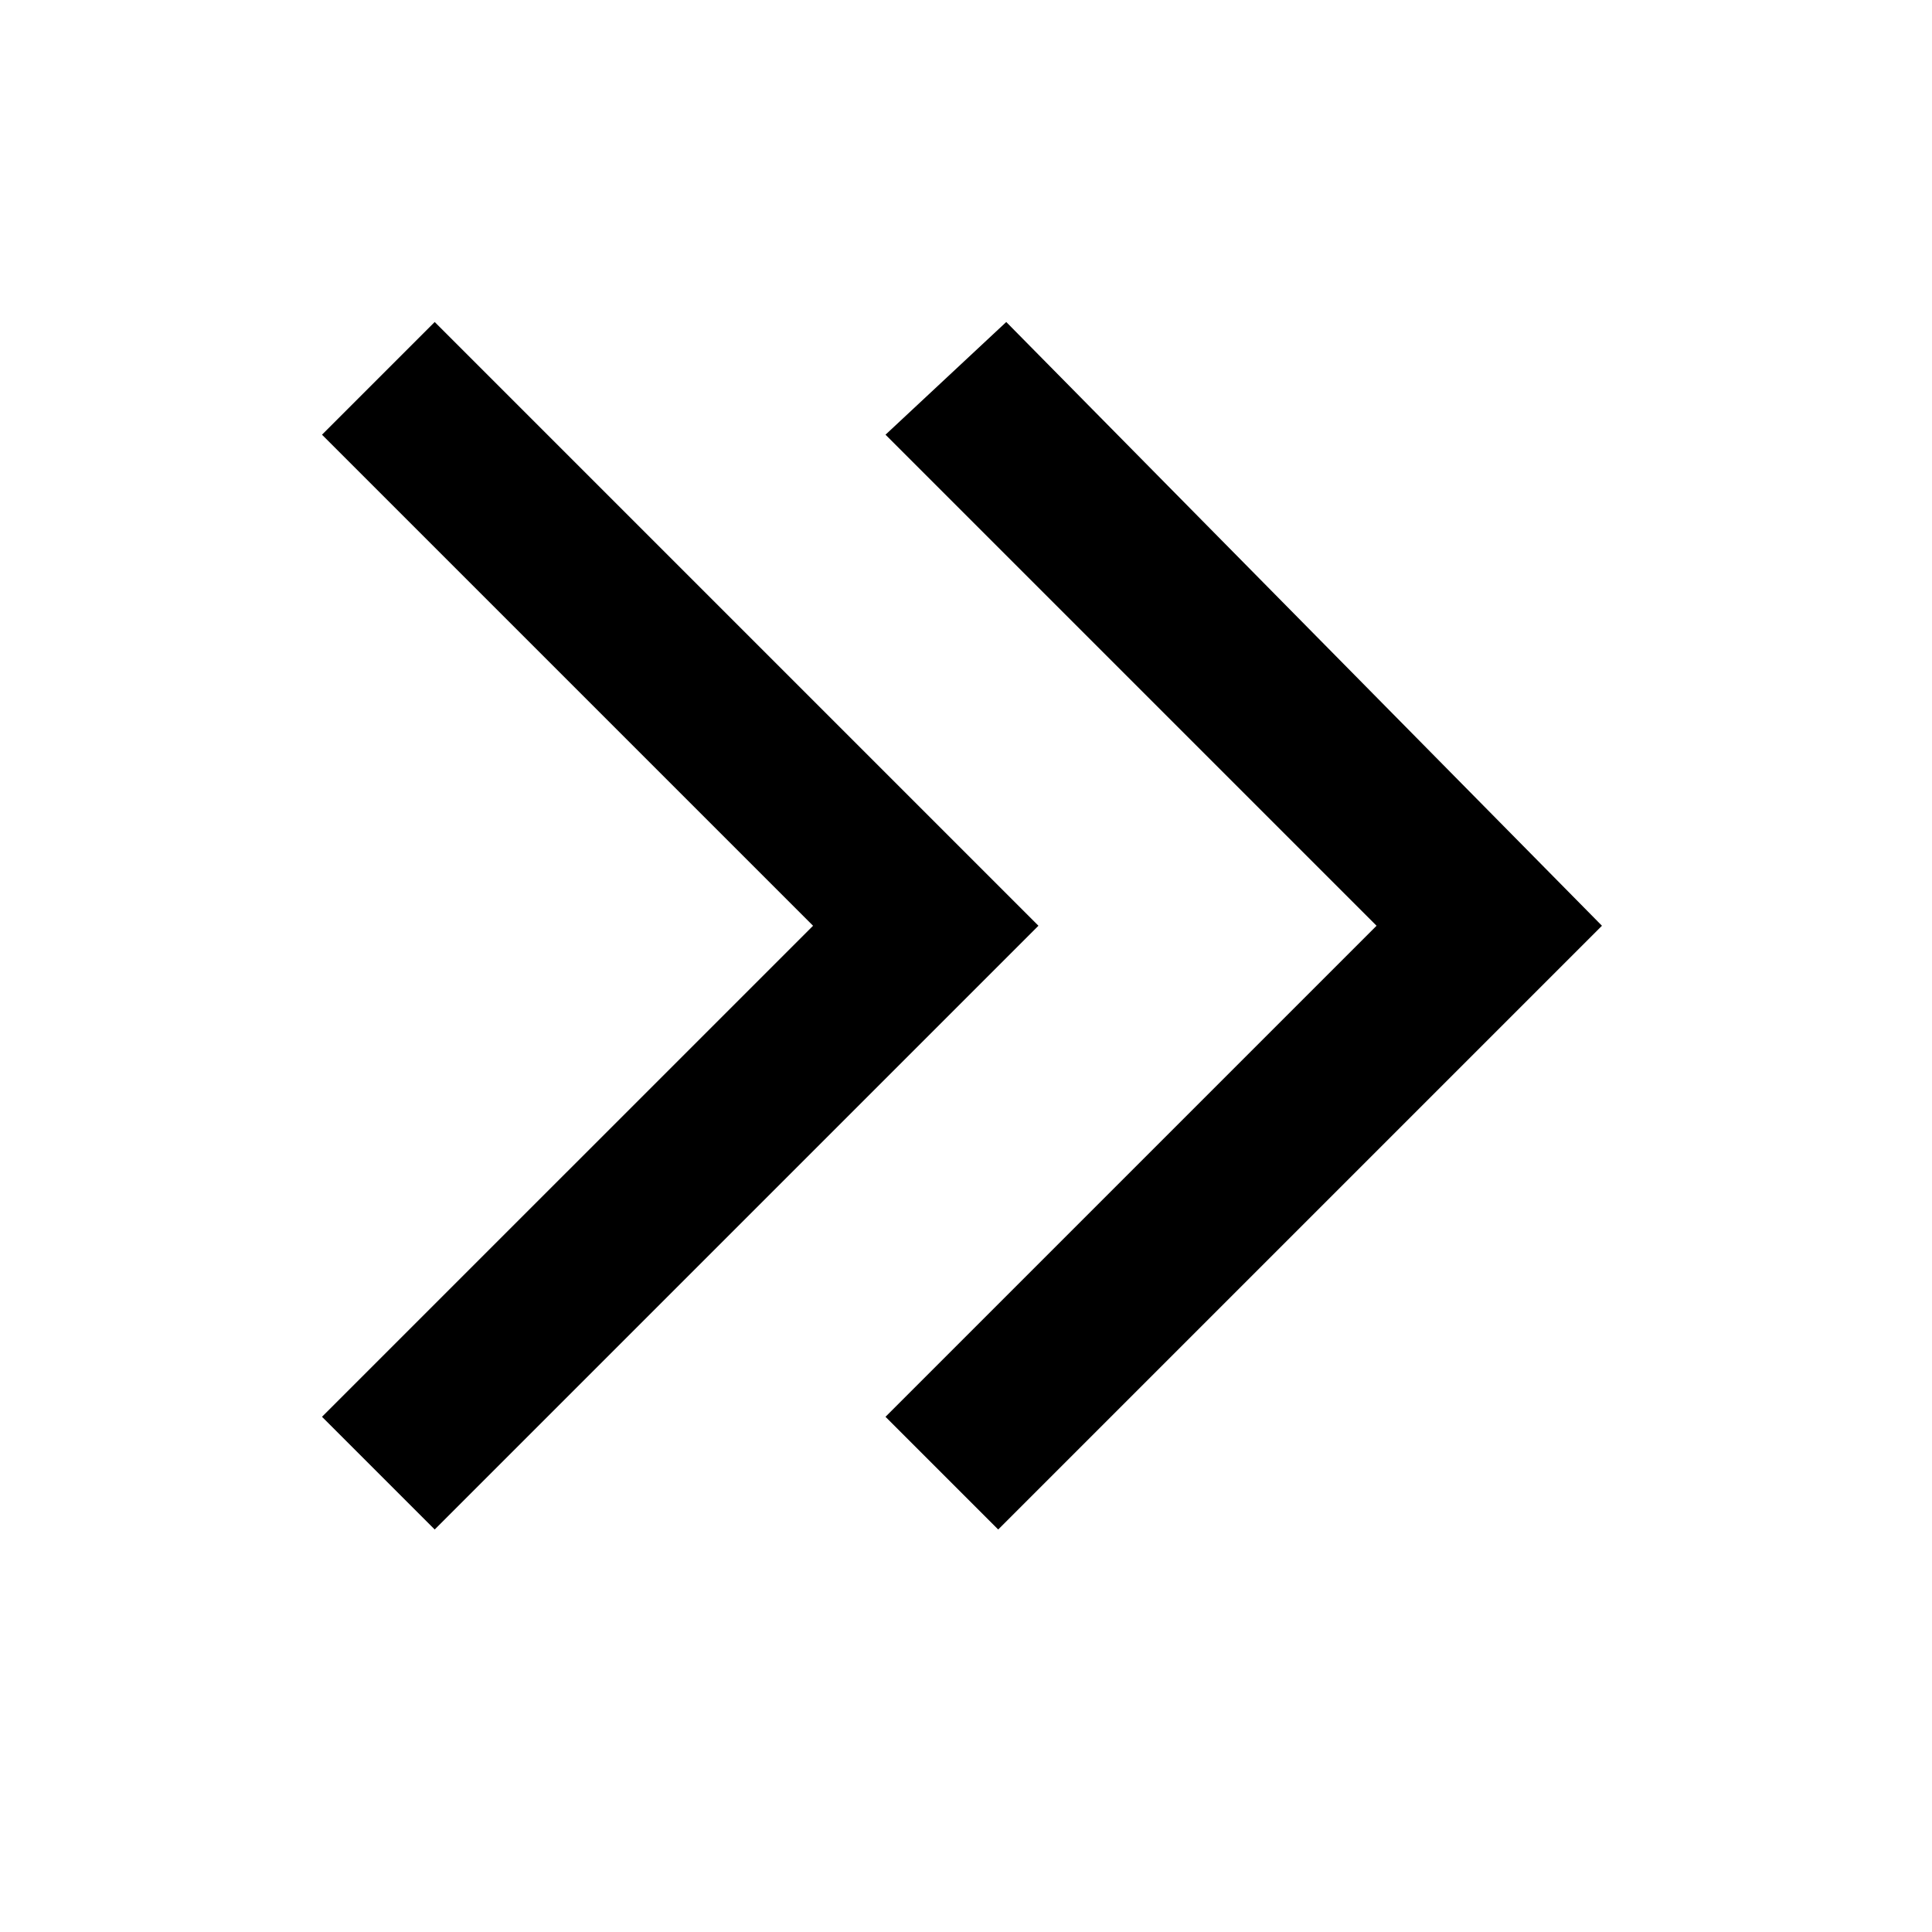
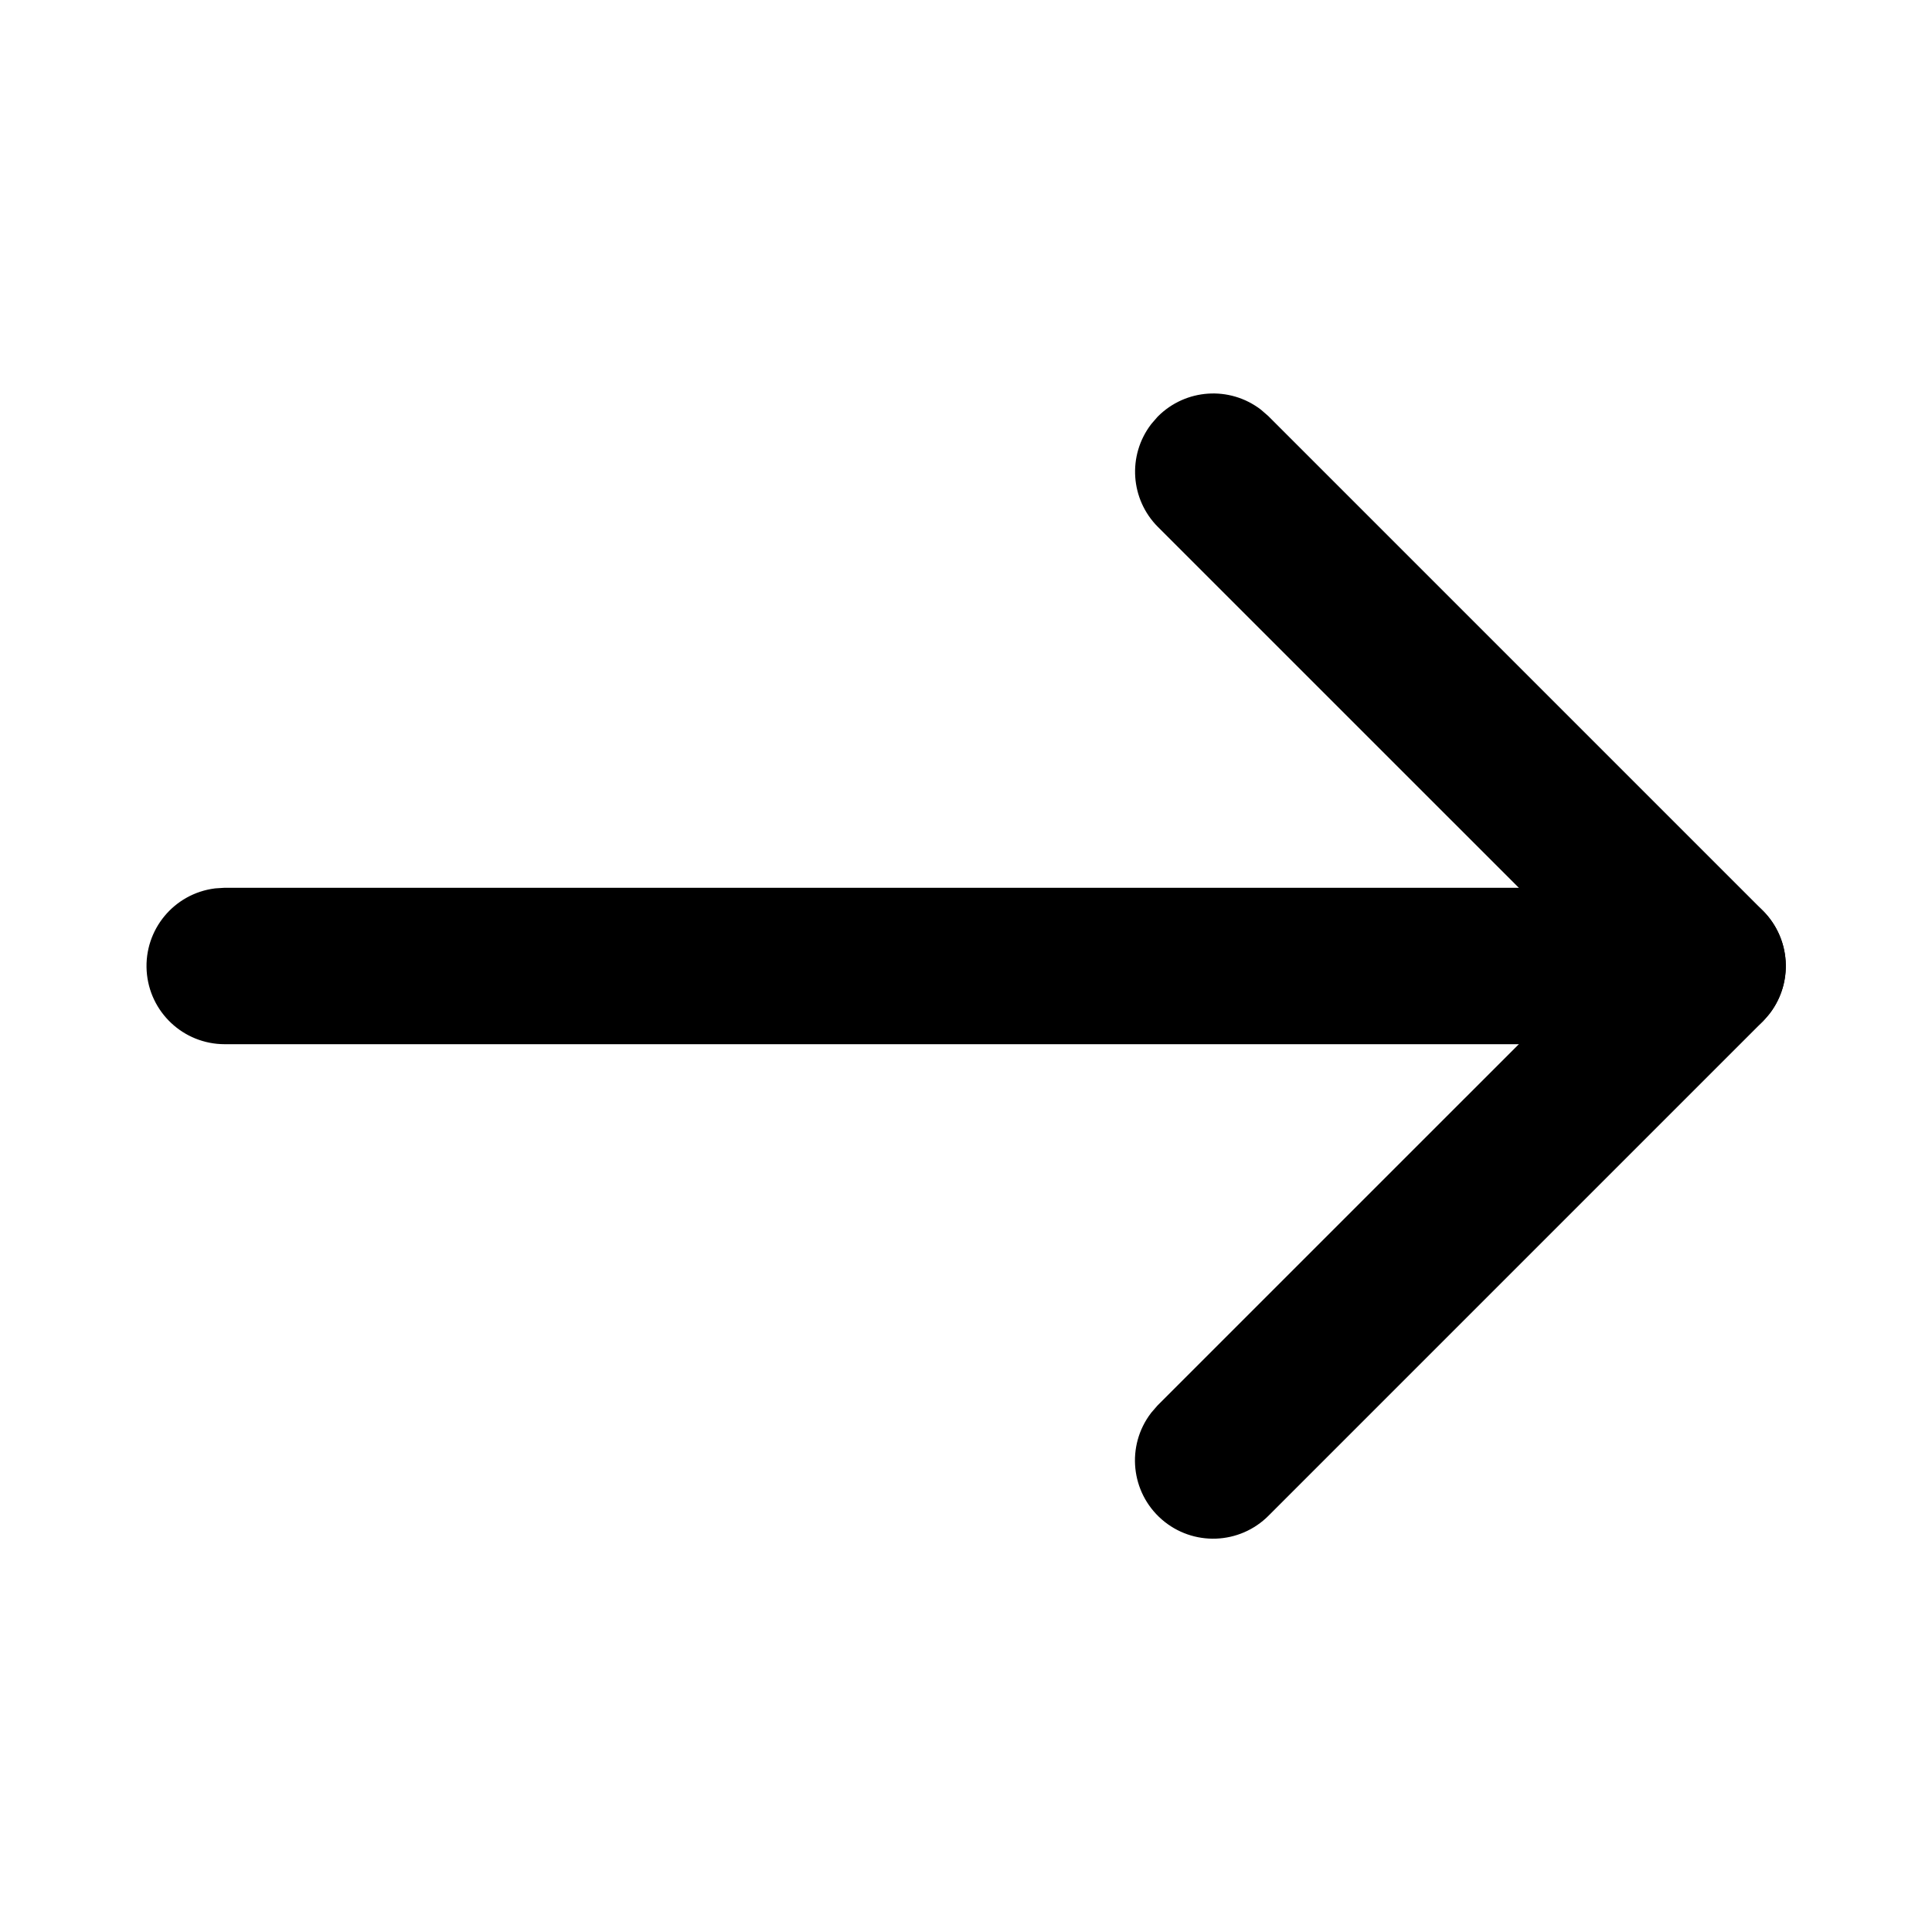
- <svg xmlns="http://www.w3.org/2000/svg" t="1670552691680" class="icon" viewBox="0 0 1024 1024" version="1.1" p-id="21718" width="64" height="64">
-   <path d="M550.4 490.667L230.4 170.667 170.667 230.4l260.267 260.267L170.667 750.933 230.4 810.667l320-320z m298.667 0L533.333 170.667 469.333 230.4l260.267 260.267-260.267 260.267 59.733 59.733 320-320z" fill="currentColor" p-id="21719" />
+ <svg xmlns="http://www.w3.org/2000/svg" viewBox="115 100 824 824">
+   <g stroke="currentColor" stroke-width="14" stroke-linejoin="round">
+     <path fill="currentColor" d="M843.294 485.647a26.353 26.353 0 0 1 3.313 52.495l-3.313 0.211H210.824a26.353 26.353 0 0 1-3.313-52.495l3.313-0.211h632.471z" />
+     <path fill="currentColor" d="M613.828 282.534a26.353 26.353 0 0 1 34.575-2.349l2.711 2.349 210.824 210.824c9.427 9.457 10.24 24.245 2.349 34.575l-2.349 2.711-210.824 210.824a26.353 26.353 0 0 1-39.635-34.575l2.349-2.711L806.039 512l-192.211-192.181a26.353 26.353 0 0 1-2.349-34.575l2.349-2.711z" />
+   </g>
</svg>
